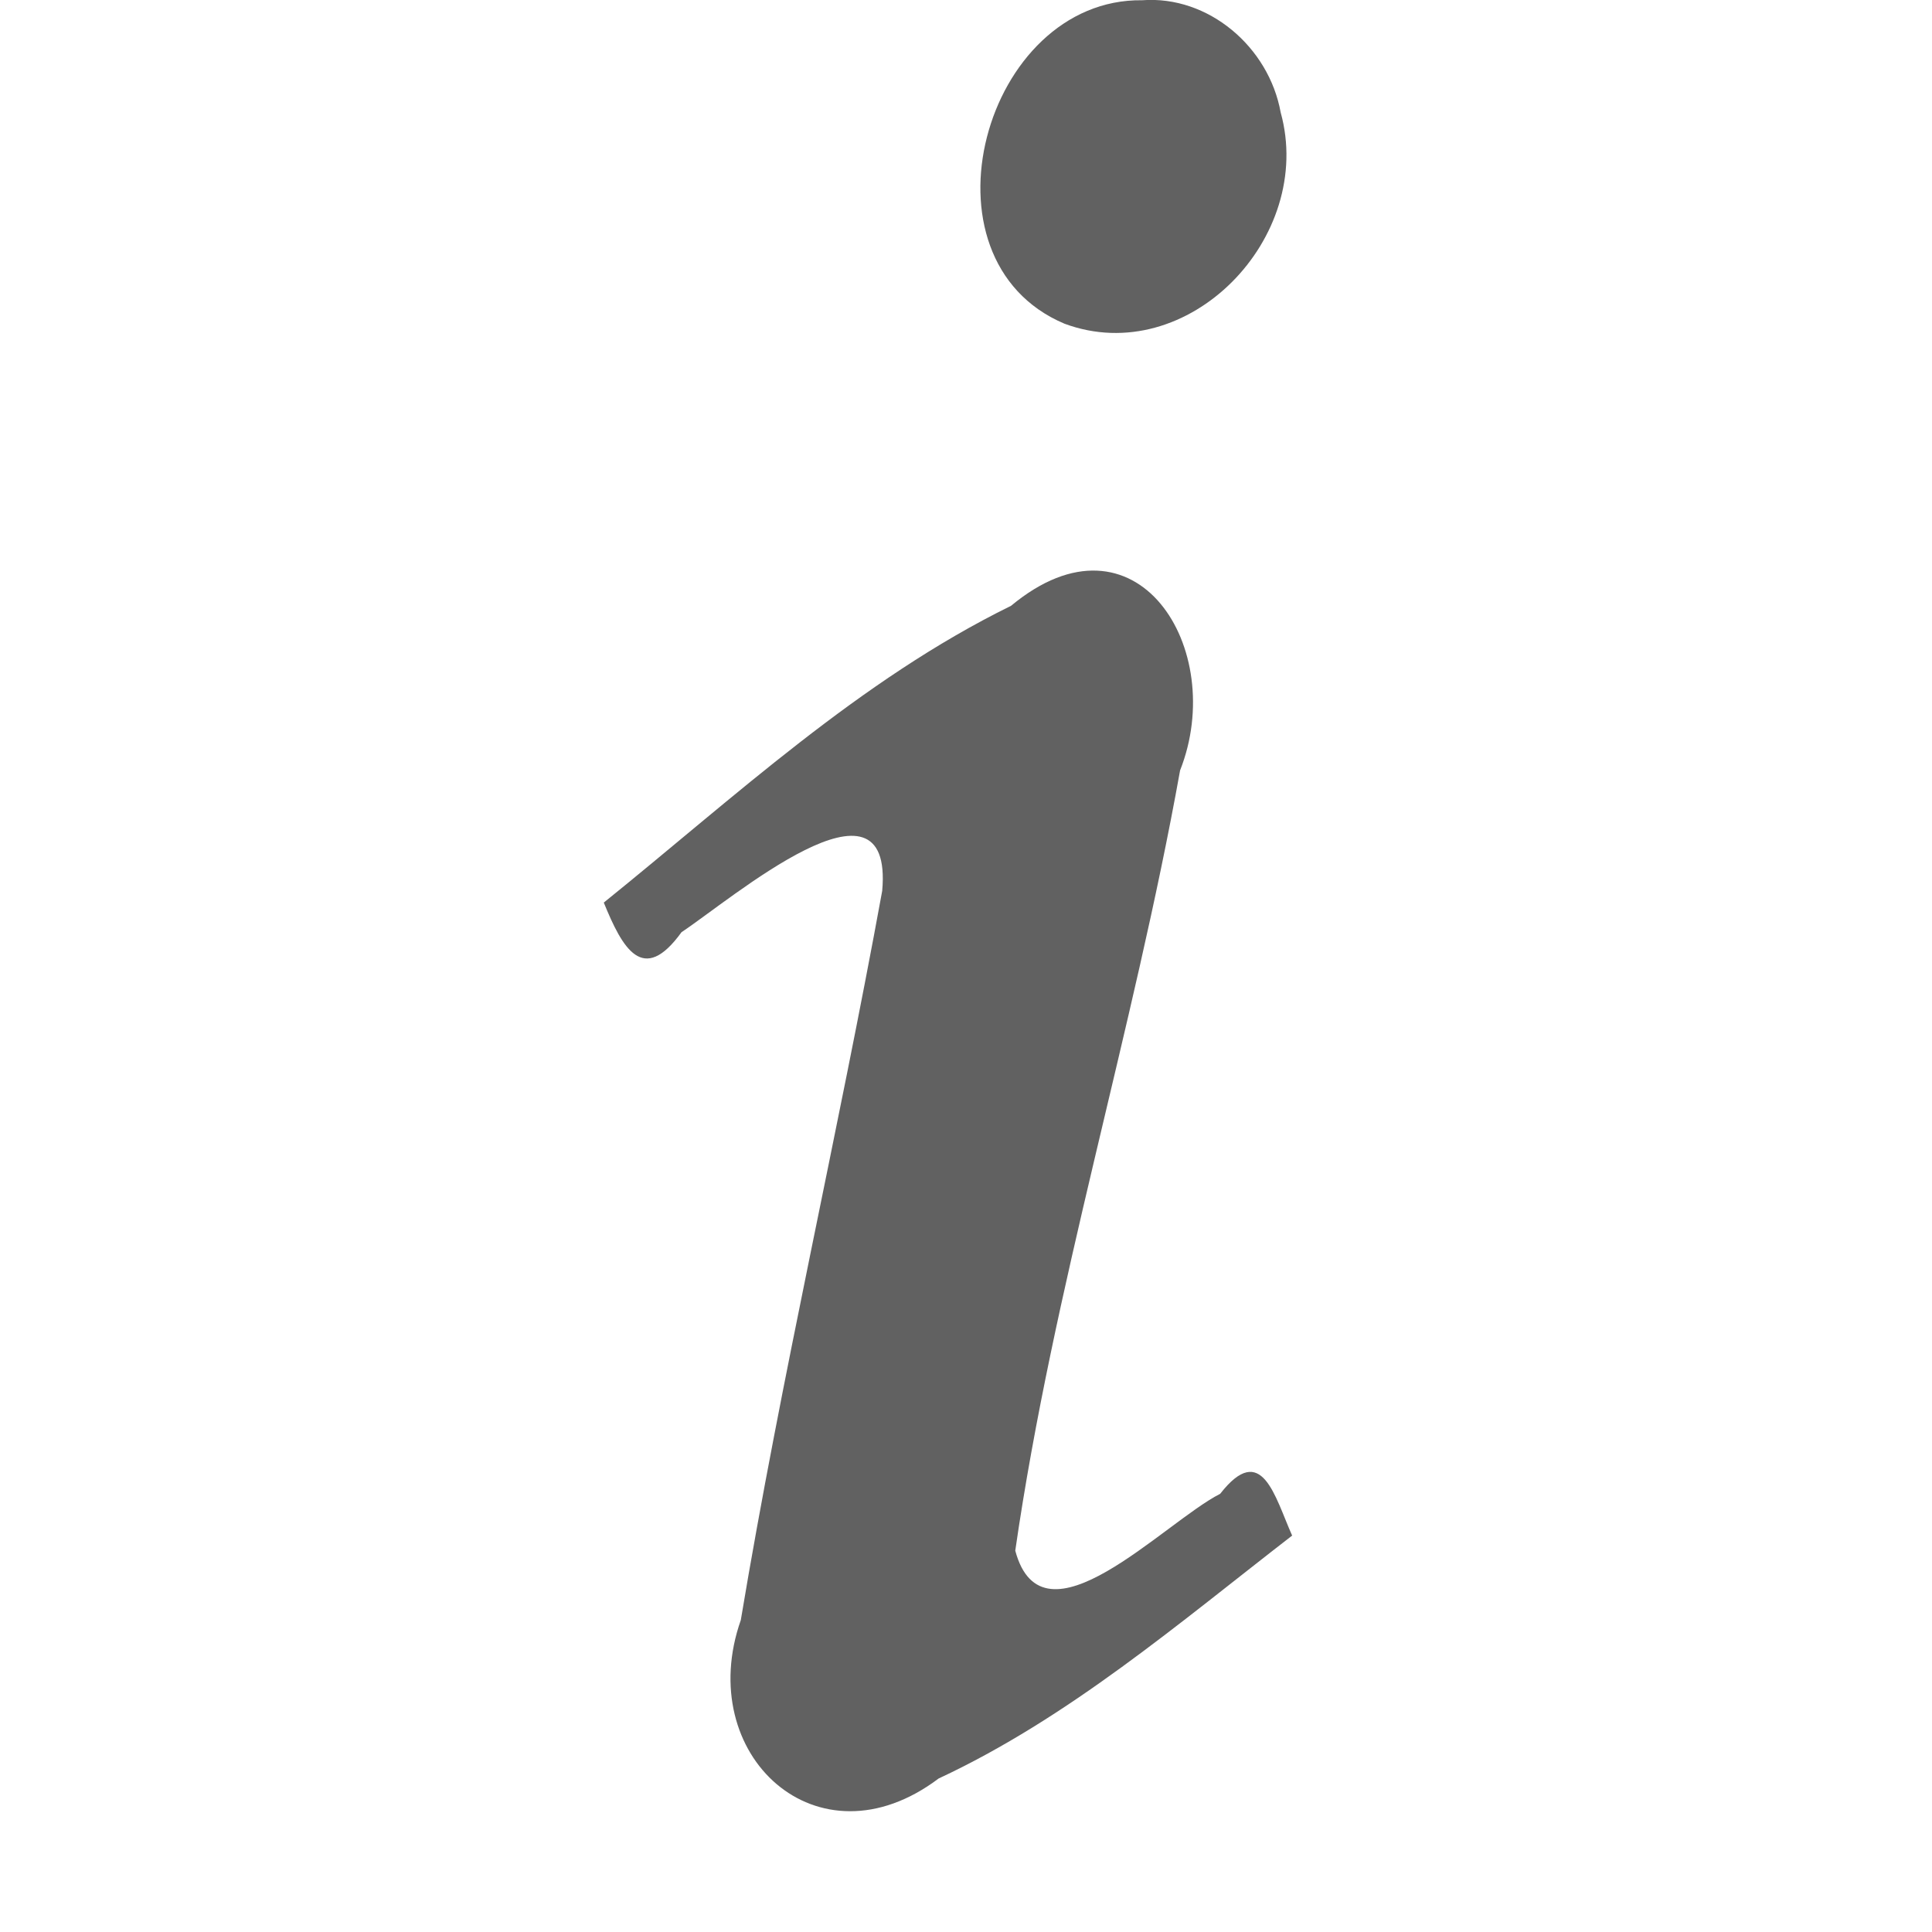
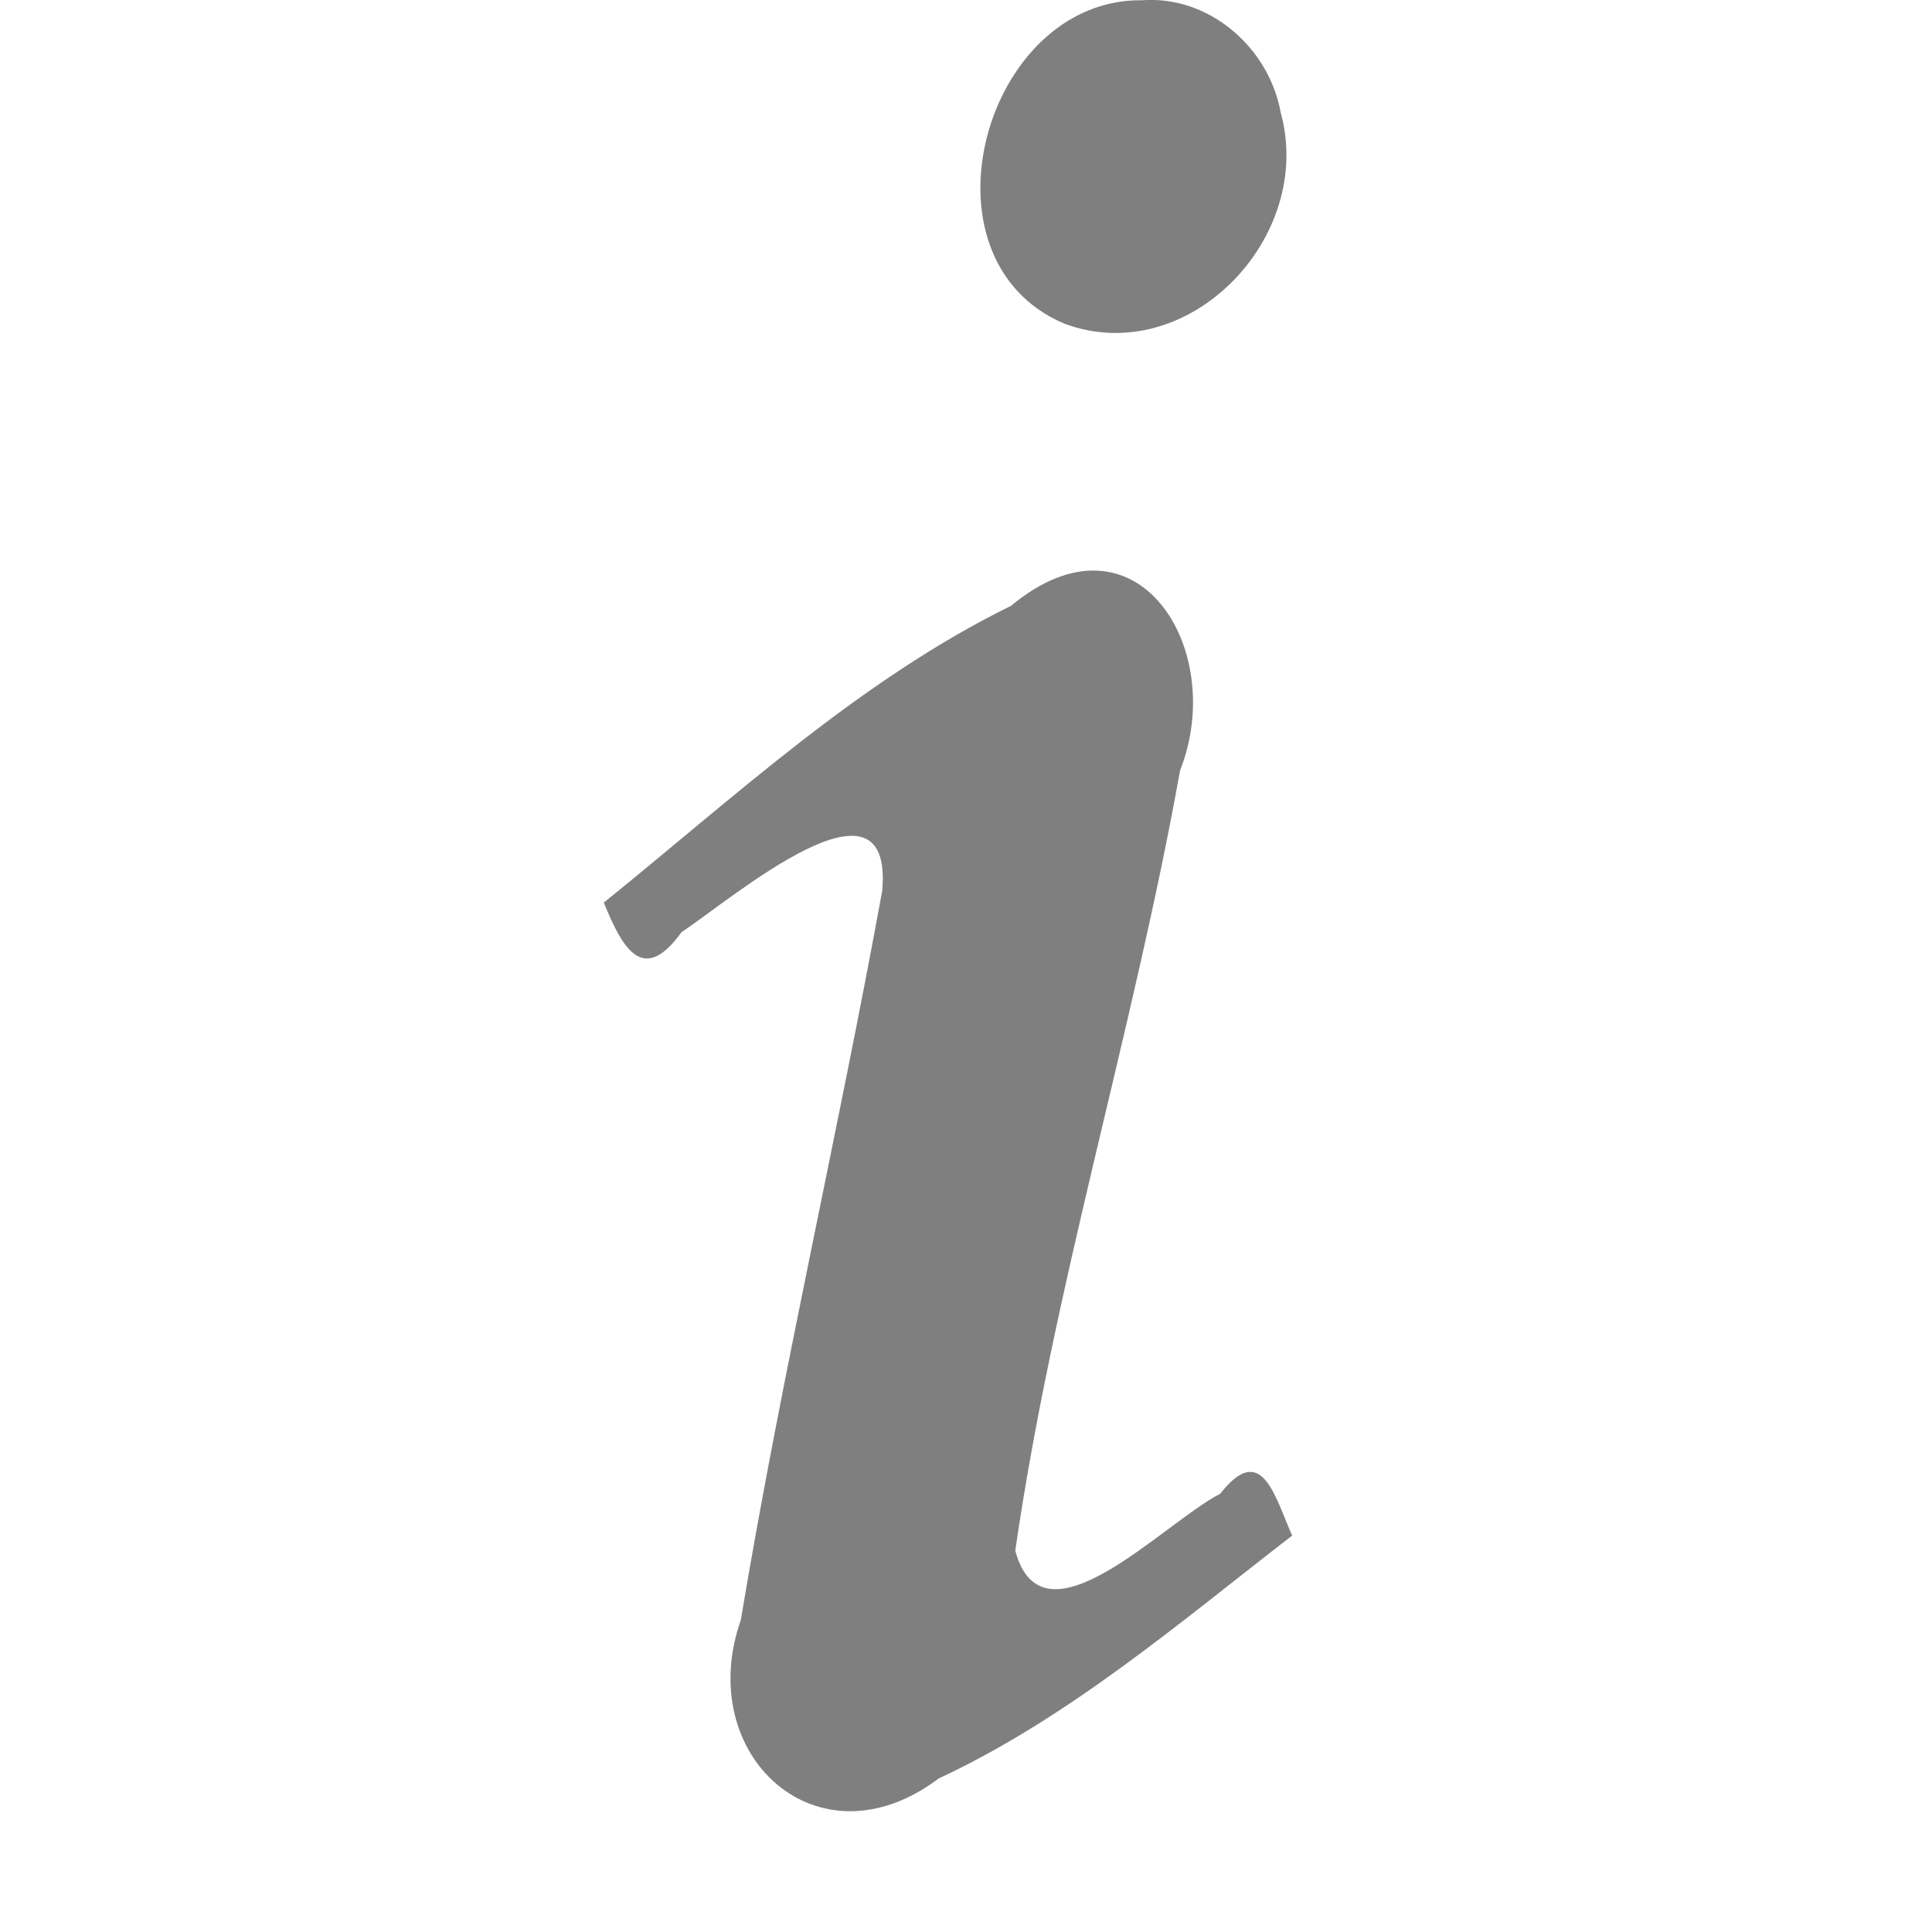
<svg xmlns="http://www.w3.org/2000/svg" height="16" width="16" version="1.0">
  <rect style="color:#000000" fill-opacity="0" height="97.986" width="163.31" y="-32.993" x="-62.897" />
-   <path opacity=".7" d="m5 7.474c0.155 0.381 0.325 0.688 0.644 0.246 0.407-0.269 1.759-1.428 1.662-0.342-0.368 2.017-0.834 4.017-1.171 6.039-0.392 1.115 0.635 2.068 1.638 1.312 1.078-0.503 1.992-1.288 2.928-2.012-0.144-0.322-0.25-0.789-0.596-0.346-0.469 0.239-1.47 1.317-1.697 0.471 0.315-2.181 0.976-4.295 1.365-6.462 0.397-1.005-0.364-2.223-1.4-1.363-1.256 0.617-2.289 1.584-3.373 2.458zm4.459-7.472c-1.308-0.017-1.906 2.146-0.643 2.679 1.022 0.378 2.077-0.714 1.79-1.75-0.098-0.542-0.598-0.97-1.147-0.929h-0z" fill="#1e1e1e" />
+   <path opacity=".5" d="m5 7.474c0.155 0.381 0.325 0.688 0.644 0.246 0.407-0.269 1.759-1.428 1.662-0.342-0.368 2.017-0.834 4.017-1.171 6.039-0.392 1.115 0.635 2.068 1.638 1.312 1.078-0.503 1.992-1.288 2.928-2.012-0.144-0.322-0.25-0.789-0.596-0.346-0.469 0.239-1.47 1.317-1.697 0.471 0.315-2.181 0.976-4.295 1.365-6.462 0.397-1.005-0.364-2.223-1.4-1.363-1.256 0.617-2.289 1.584-3.373 2.458zm4.459-7.472c-1.308-0.017-1.906 2.146-0.643 2.679 1.022 0.378 2.077-0.714 1.79-1.75-0.098-0.542-0.598-0.97-1.147-0.929h-0z" />
</svg>
